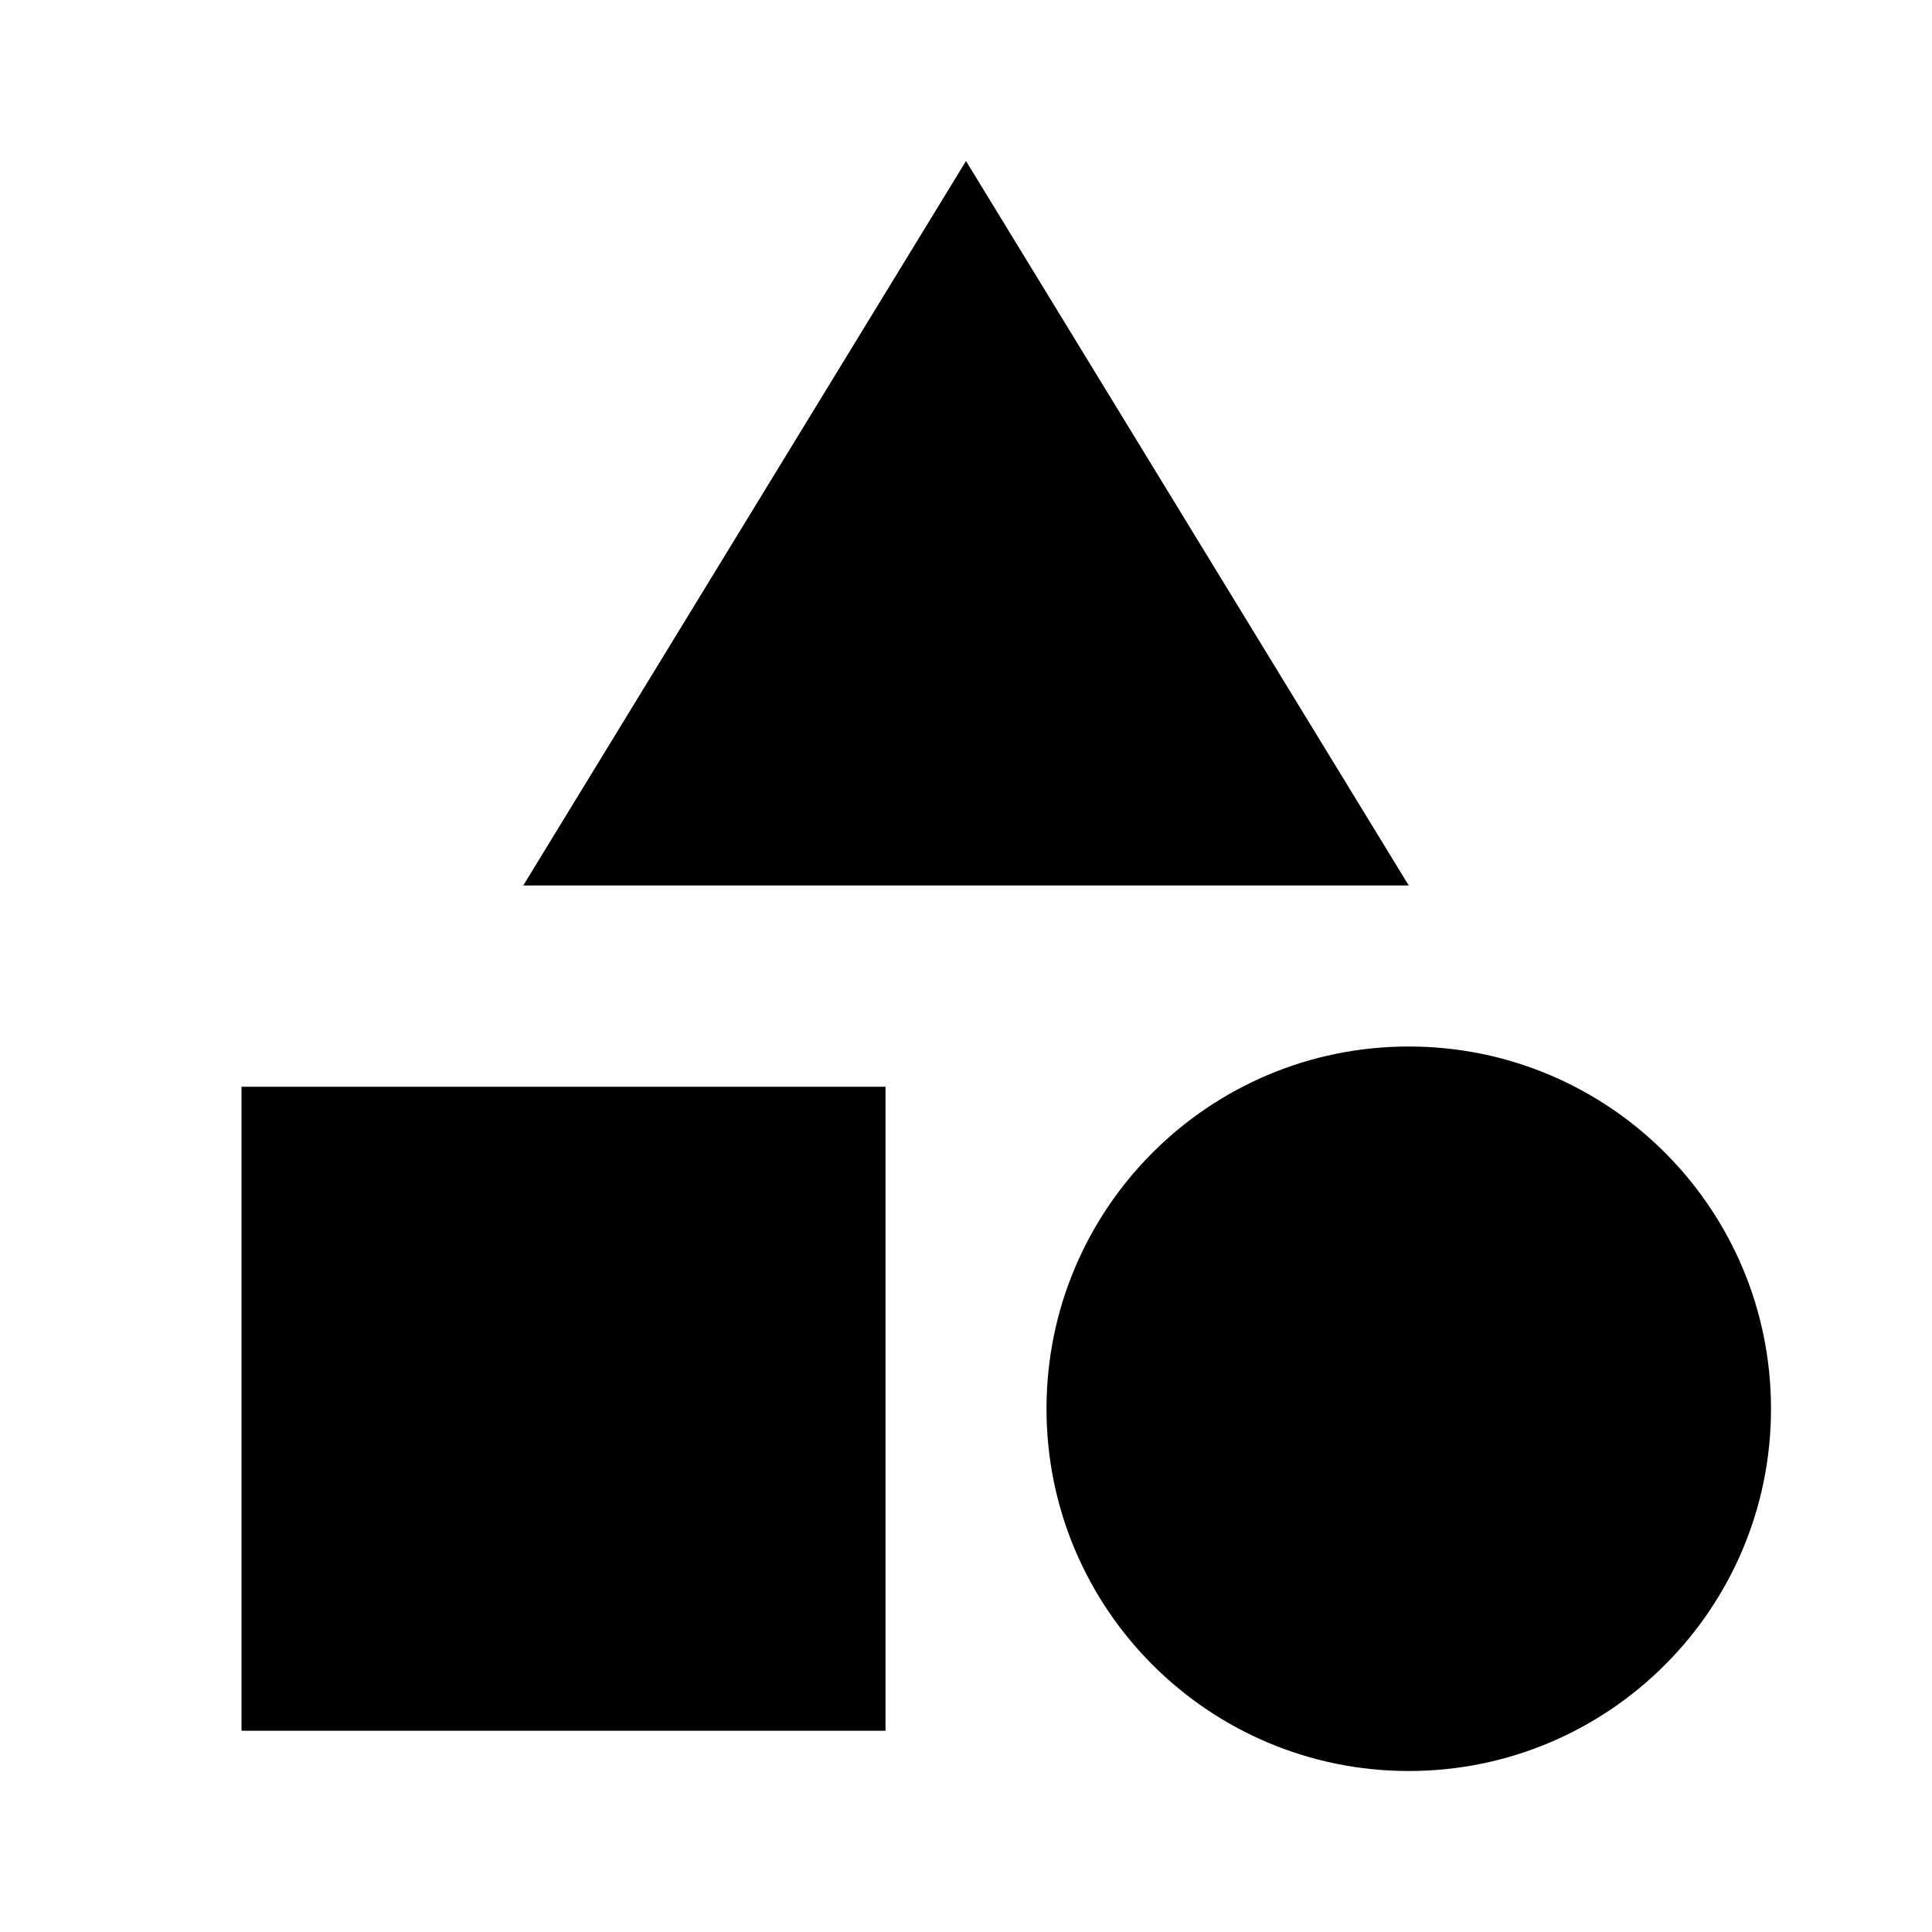
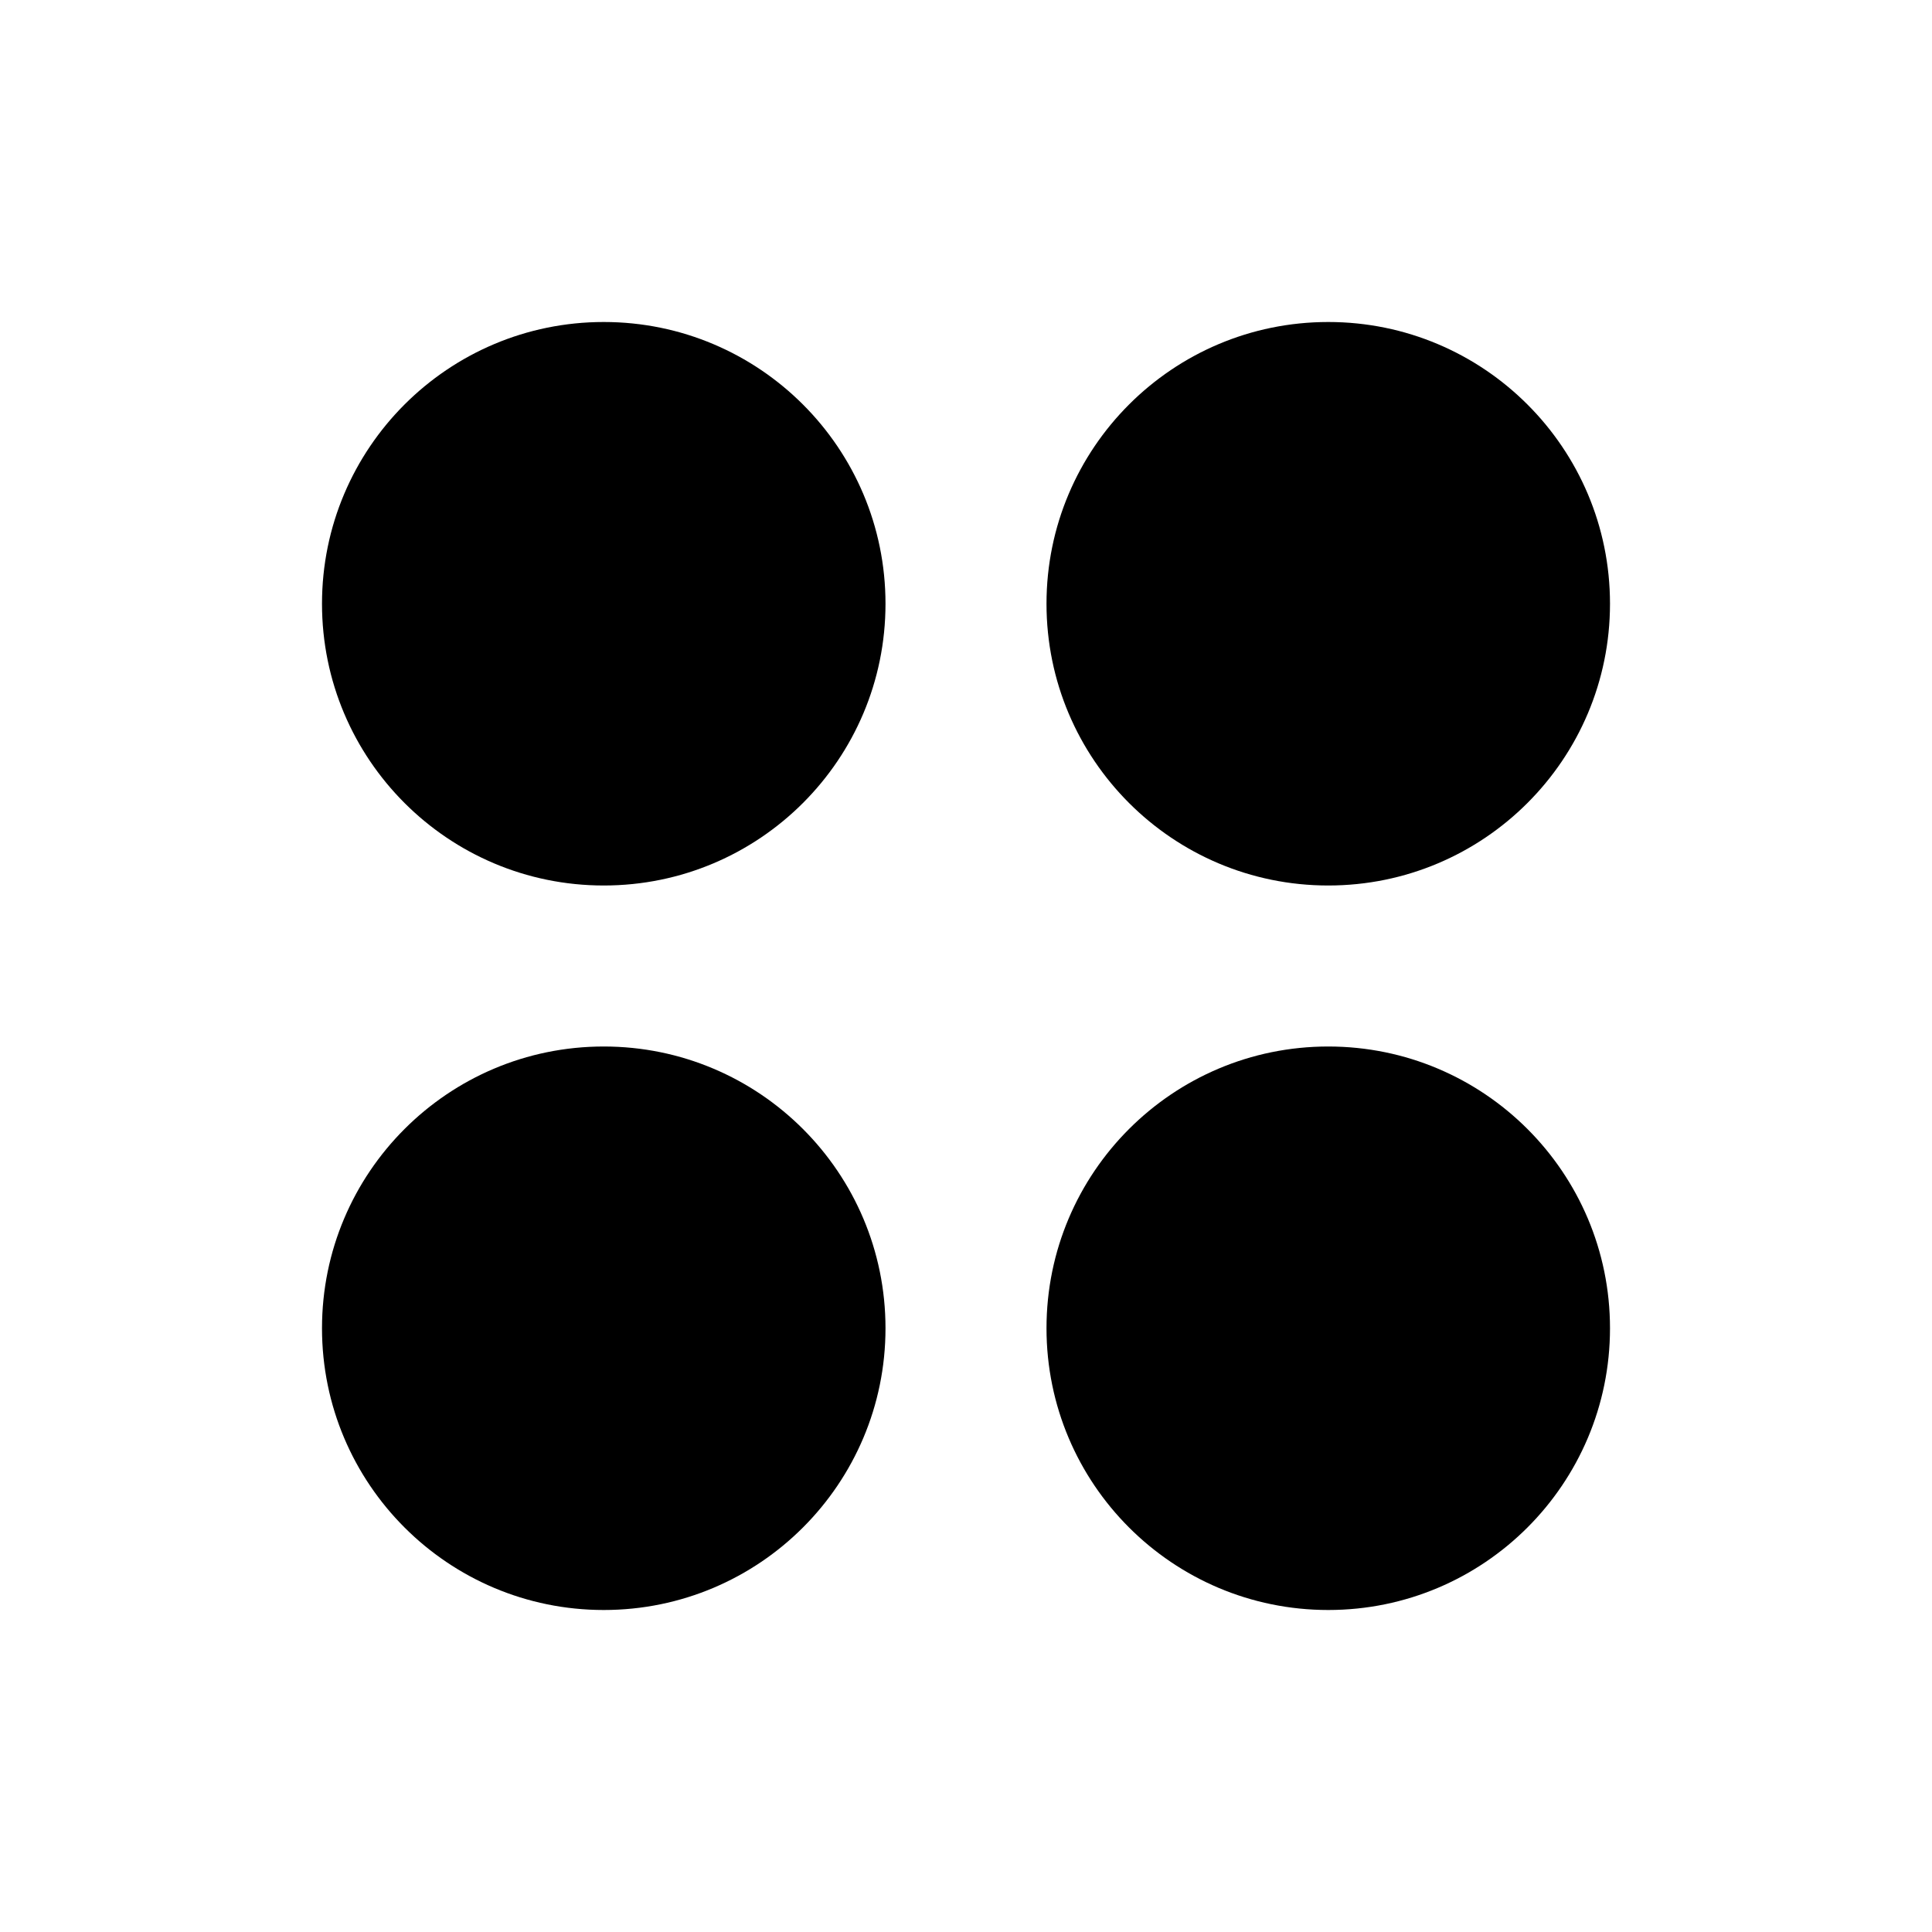
<svg xmlns="http://www.w3.org/2000/svg" data-token-name="category" width="24" height="24" viewBox="0 0 24 24">
-   <path d="M12 2l-5.5 9h11z" />
-   <circle cx="17.5" cy="17.5" r="4.5" />
-   <path d="M3 13.5h8v8H3z" />
-   <path fill="none" d="M0 0h24v24H0z" />
+   <path d="M7.5 11C5.567 11 4 9.433 4 7.5C4 5.567 5.567 4 7.5 4C9.433 4 11 5.567 11 7.5C11 9.433 9.433 11 7.5 11Z" />
+   <path d="M16.5 11C14.567 11 13 9.433 13 7.5C13 5.567 14.567 4 16.5 4C18.433 4 20 5.567 20 7.5C20 9.433 18.433 11 16.5 11Z" />
+   <path d="M7.5 20C5.567 20 4 18.433 4 16.5C4 14.567 5.567 13 7.5 13C9.433 13 11 14.567 11 16.5C11 18.433 9.433 20 7.5 20Z" />
+   <path d="M20 16.5C20 14.567 18.433 13 16.5 13C14.567 13 13 14.567 13 16.5C13 18.433 14.567 20 16.5 20C18.433 20 20 18.433 20 16.5Z" />
</svg>
